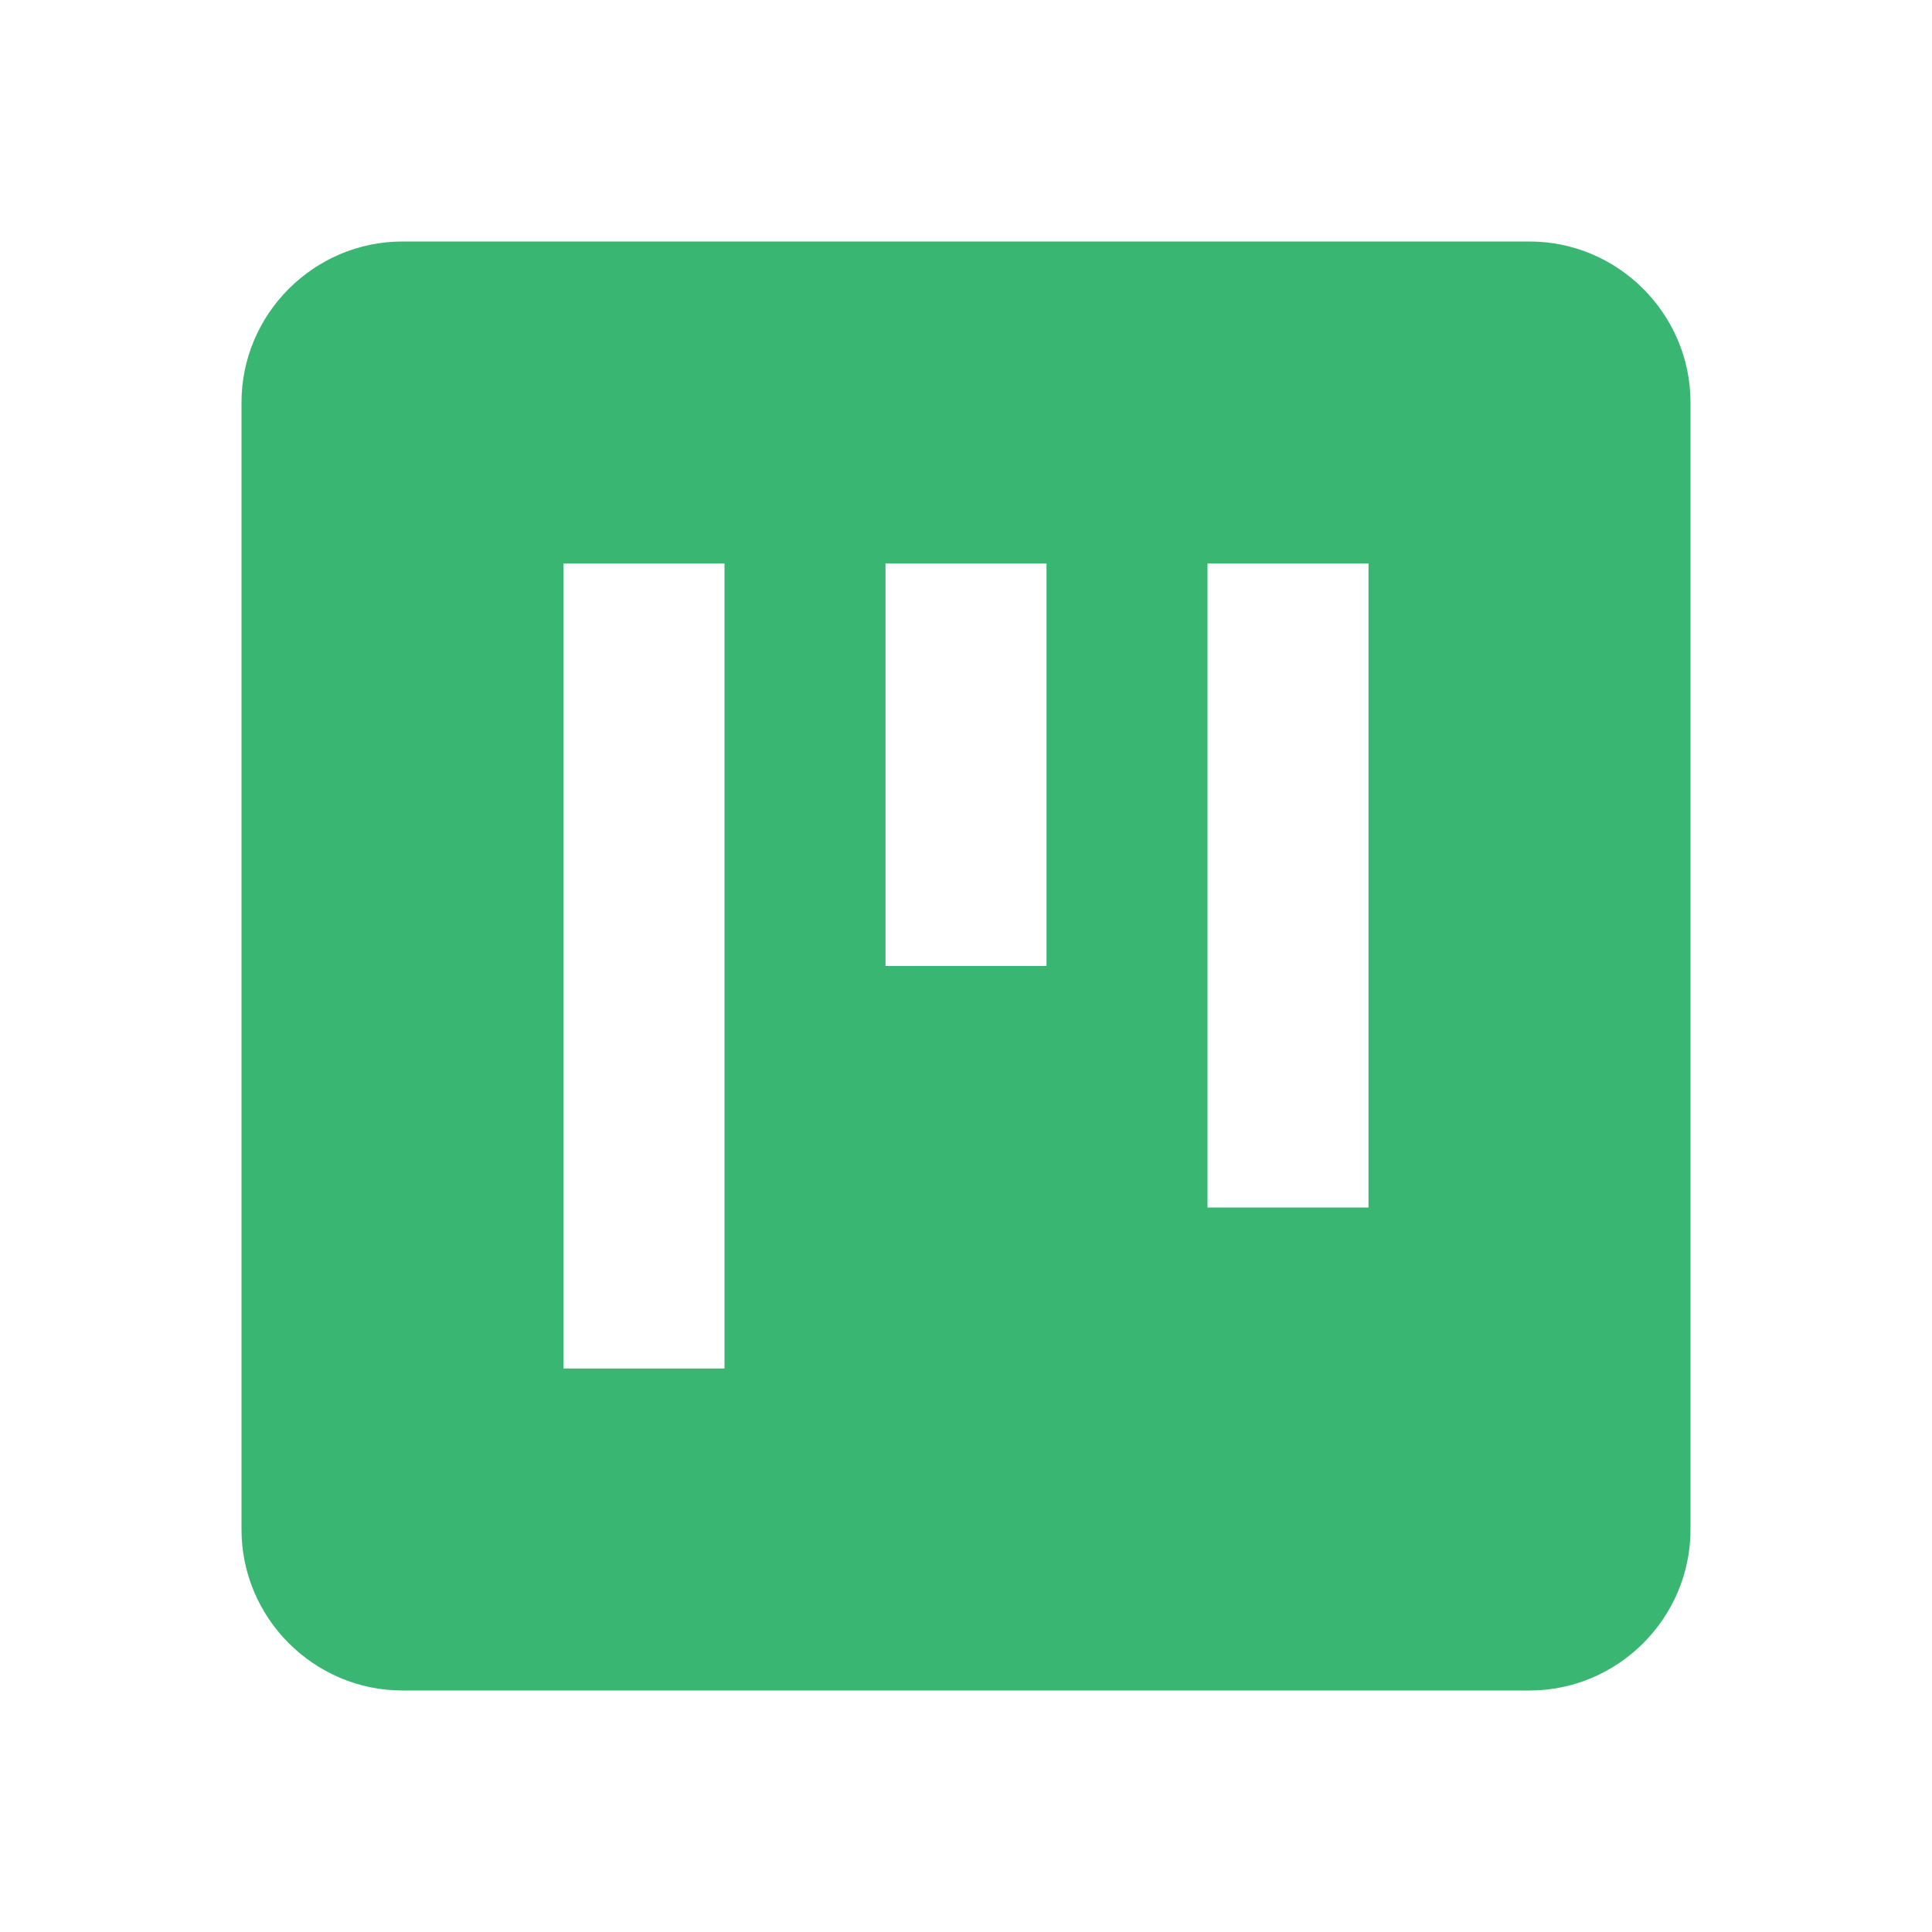
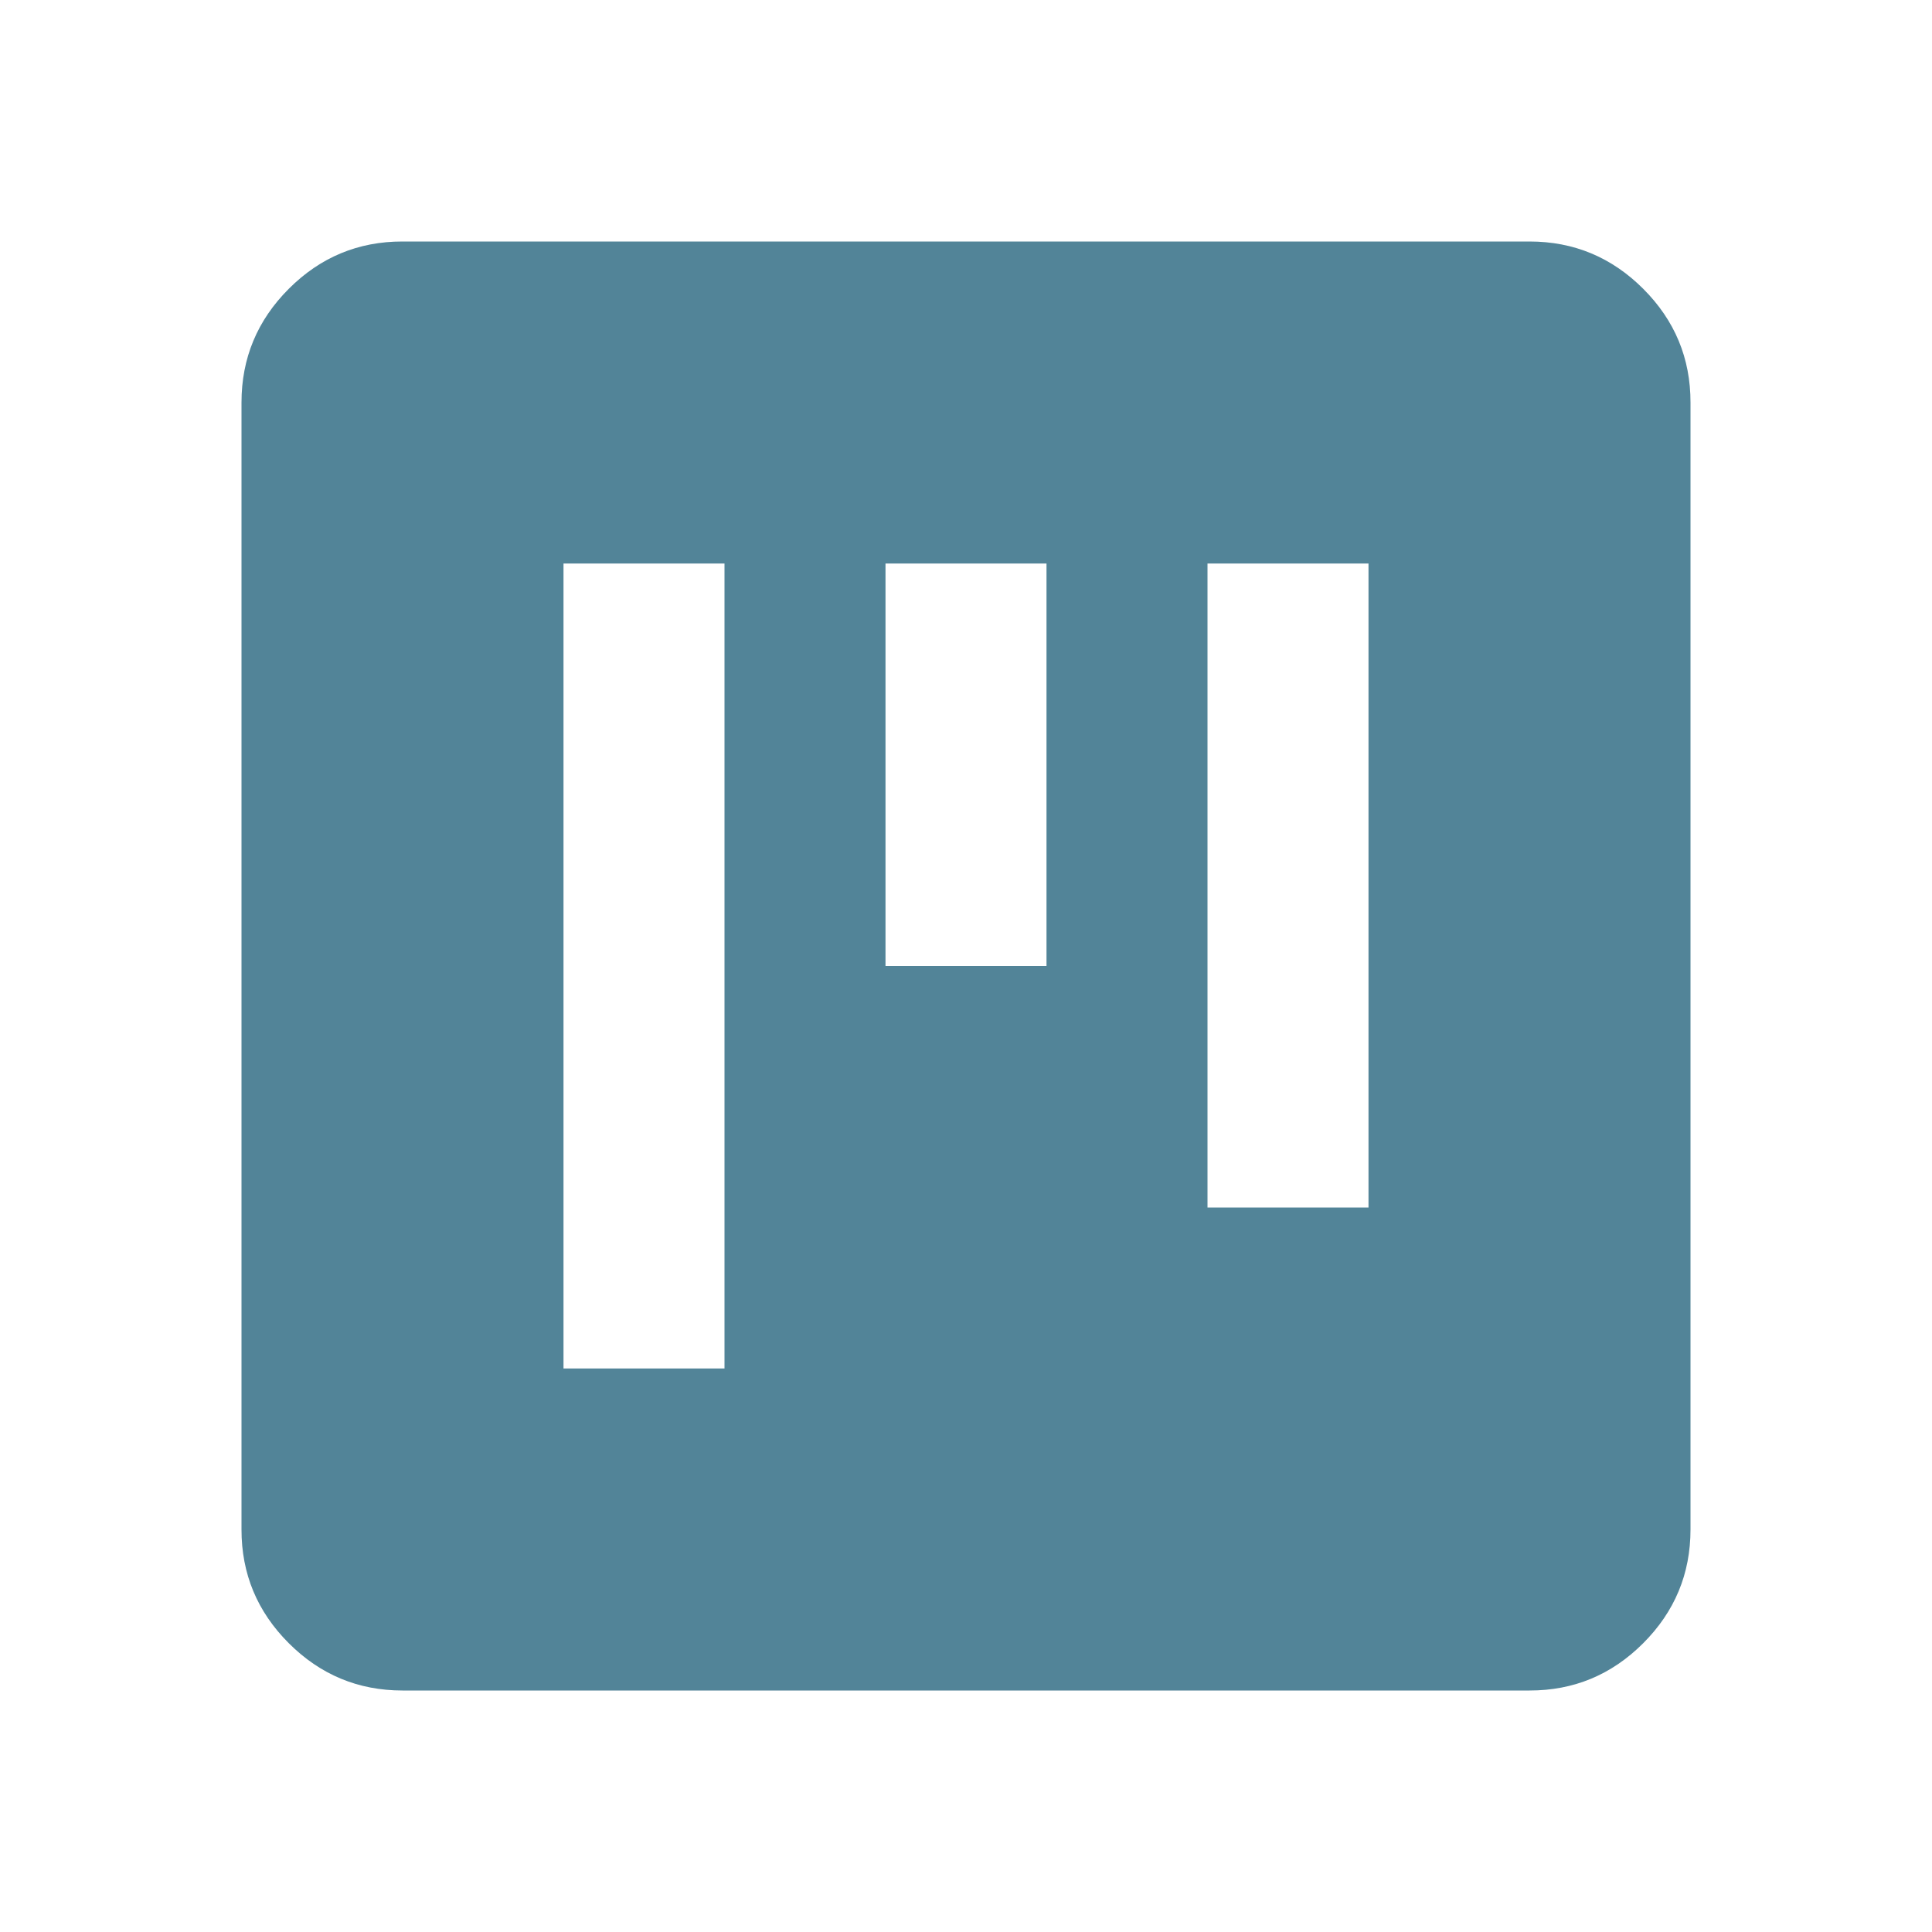
- <svg xmlns="http://www.w3.org/2000/svg" id="eiXWEx2LbqV1" viewBox="0 0 24 24" shape-rendering="geometricPrecision" text-rendering="geometricPrecision">
-   <path d="M19,3L5,3C3.9,3,3,3.9,3,5v14c0,1.1.9,2,2,2h14c1.1,0,2-.9,2-2v-14c0-1.1-.9-2-2-2ZM9,17h-2L7,7h2v10Zm4-5h-2v-5h2v5Zm4,3h-2v-8h2v8Z" fill="#39b772" />
+ <svg xmlns="http://www.w3.org/2000/svg" width="24" height="24" viewBox="0 0 24 24">
+   <path fill="#528498" d="M7 17h2V7H7v10Zm4-5h2V7h-2v5Zm4 3h2V7h-2v8ZM5 21q-.825 0-1.413-.588T3 19V5q0-.825.588-1.413T5 3h14q.825 0 1.413.588T21 5v14q0 .825-.588 1.413T19 21H5Z" />
</svg>
